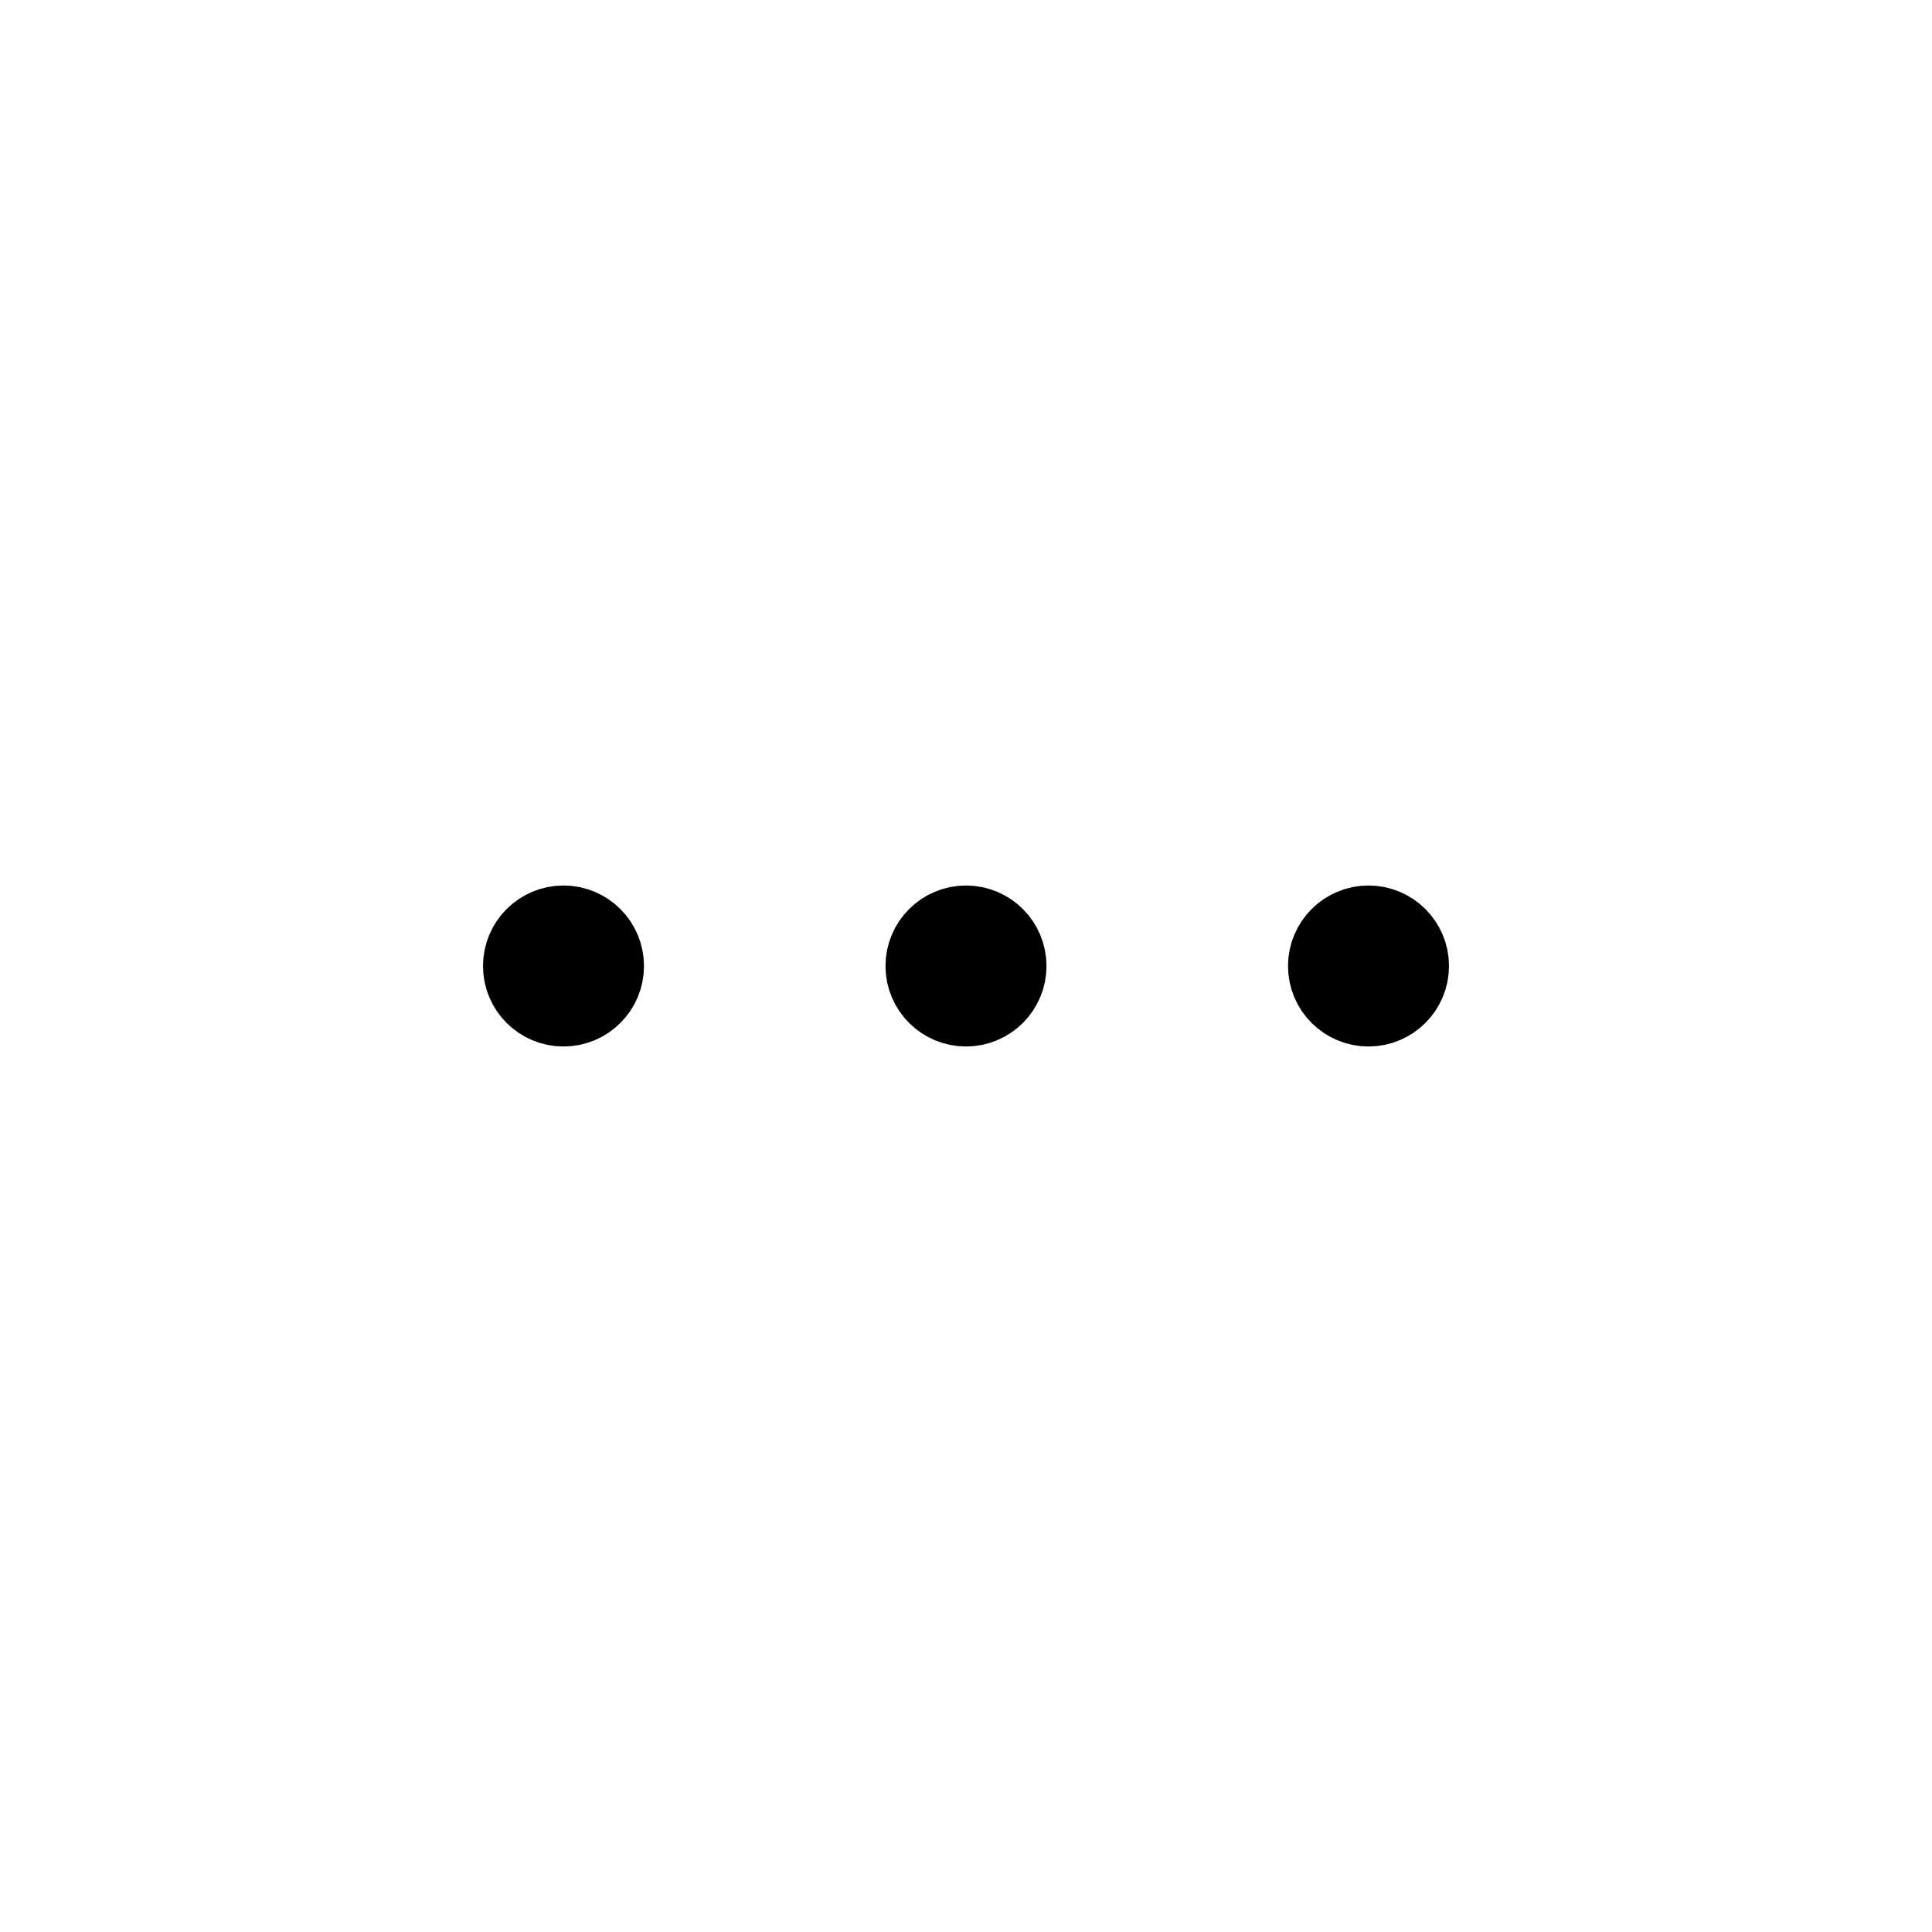
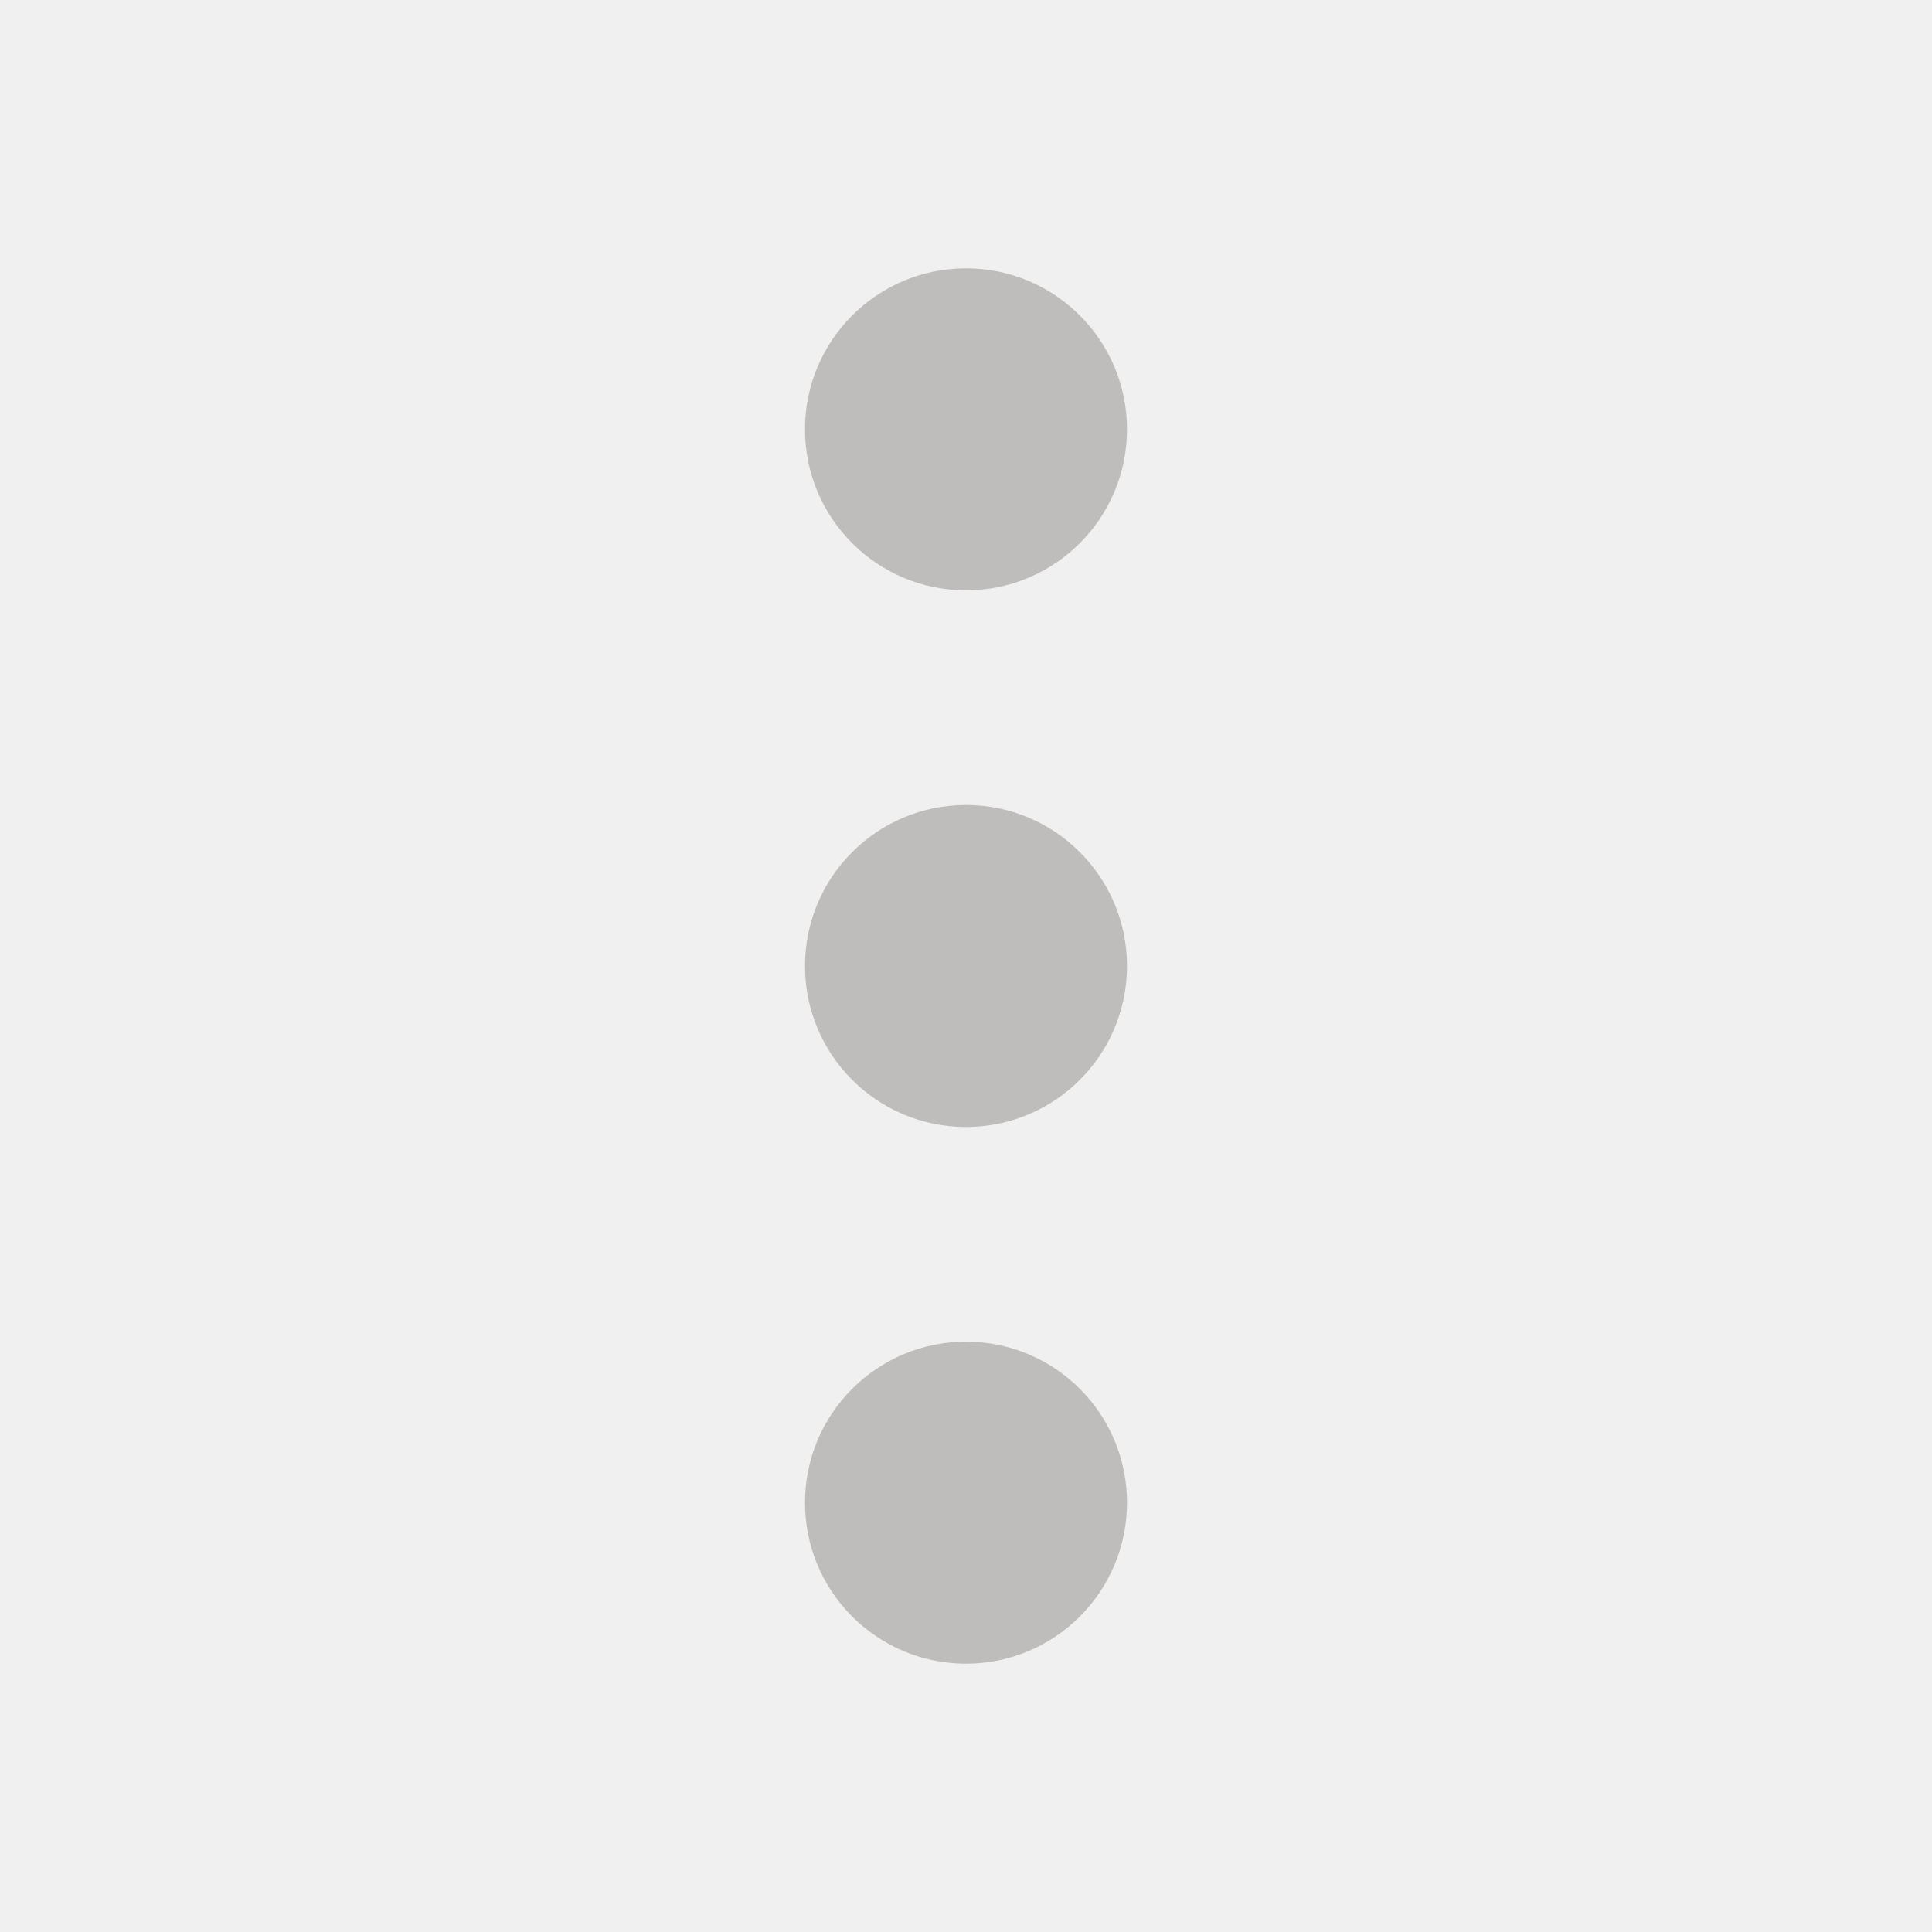
- <svg xmlns="http://www.w3.org/2000/svg" width="800px" height="800px" viewBox="0 0 24 24" fill="none">
-   <rect width="24" height="24" fill="white" />
-   <circle cx="7" cy="12" r="0.5" stroke="#000000" stroke-linecap="round" stroke-linejoin="round" />
-   <circle cx="12" cy="12" r="0.5" stroke="#000000" stroke-linecap="round" stroke-linejoin="round" />
-   <circle cx="17" cy="12" r="0.5" stroke="#000000" stroke-linecap="round" stroke-linejoin="round" />
+ <svg xmlns="http://www.w3.org/2000/svg" width="18" height="18" viewBox="0 0 18 18" fill="none">
+   <circle cx="1.5" cy="1.5" r="1.5" transform="matrix(-1 0 0 1 10.5 2.5)" fill="#BFBCBC" />
+   <circle cx="1.5" cy="1.5" r="1.5" transform="matrix(-1 0 0 1 10.5 7.5)" fill="#BFBCBC" />
+   <circle cx="1.5" cy="1.5" r="1.5" transform="matrix(-1 0 0 1 10.5 12.5)" fill="#BFBCBC" />
</svg>
